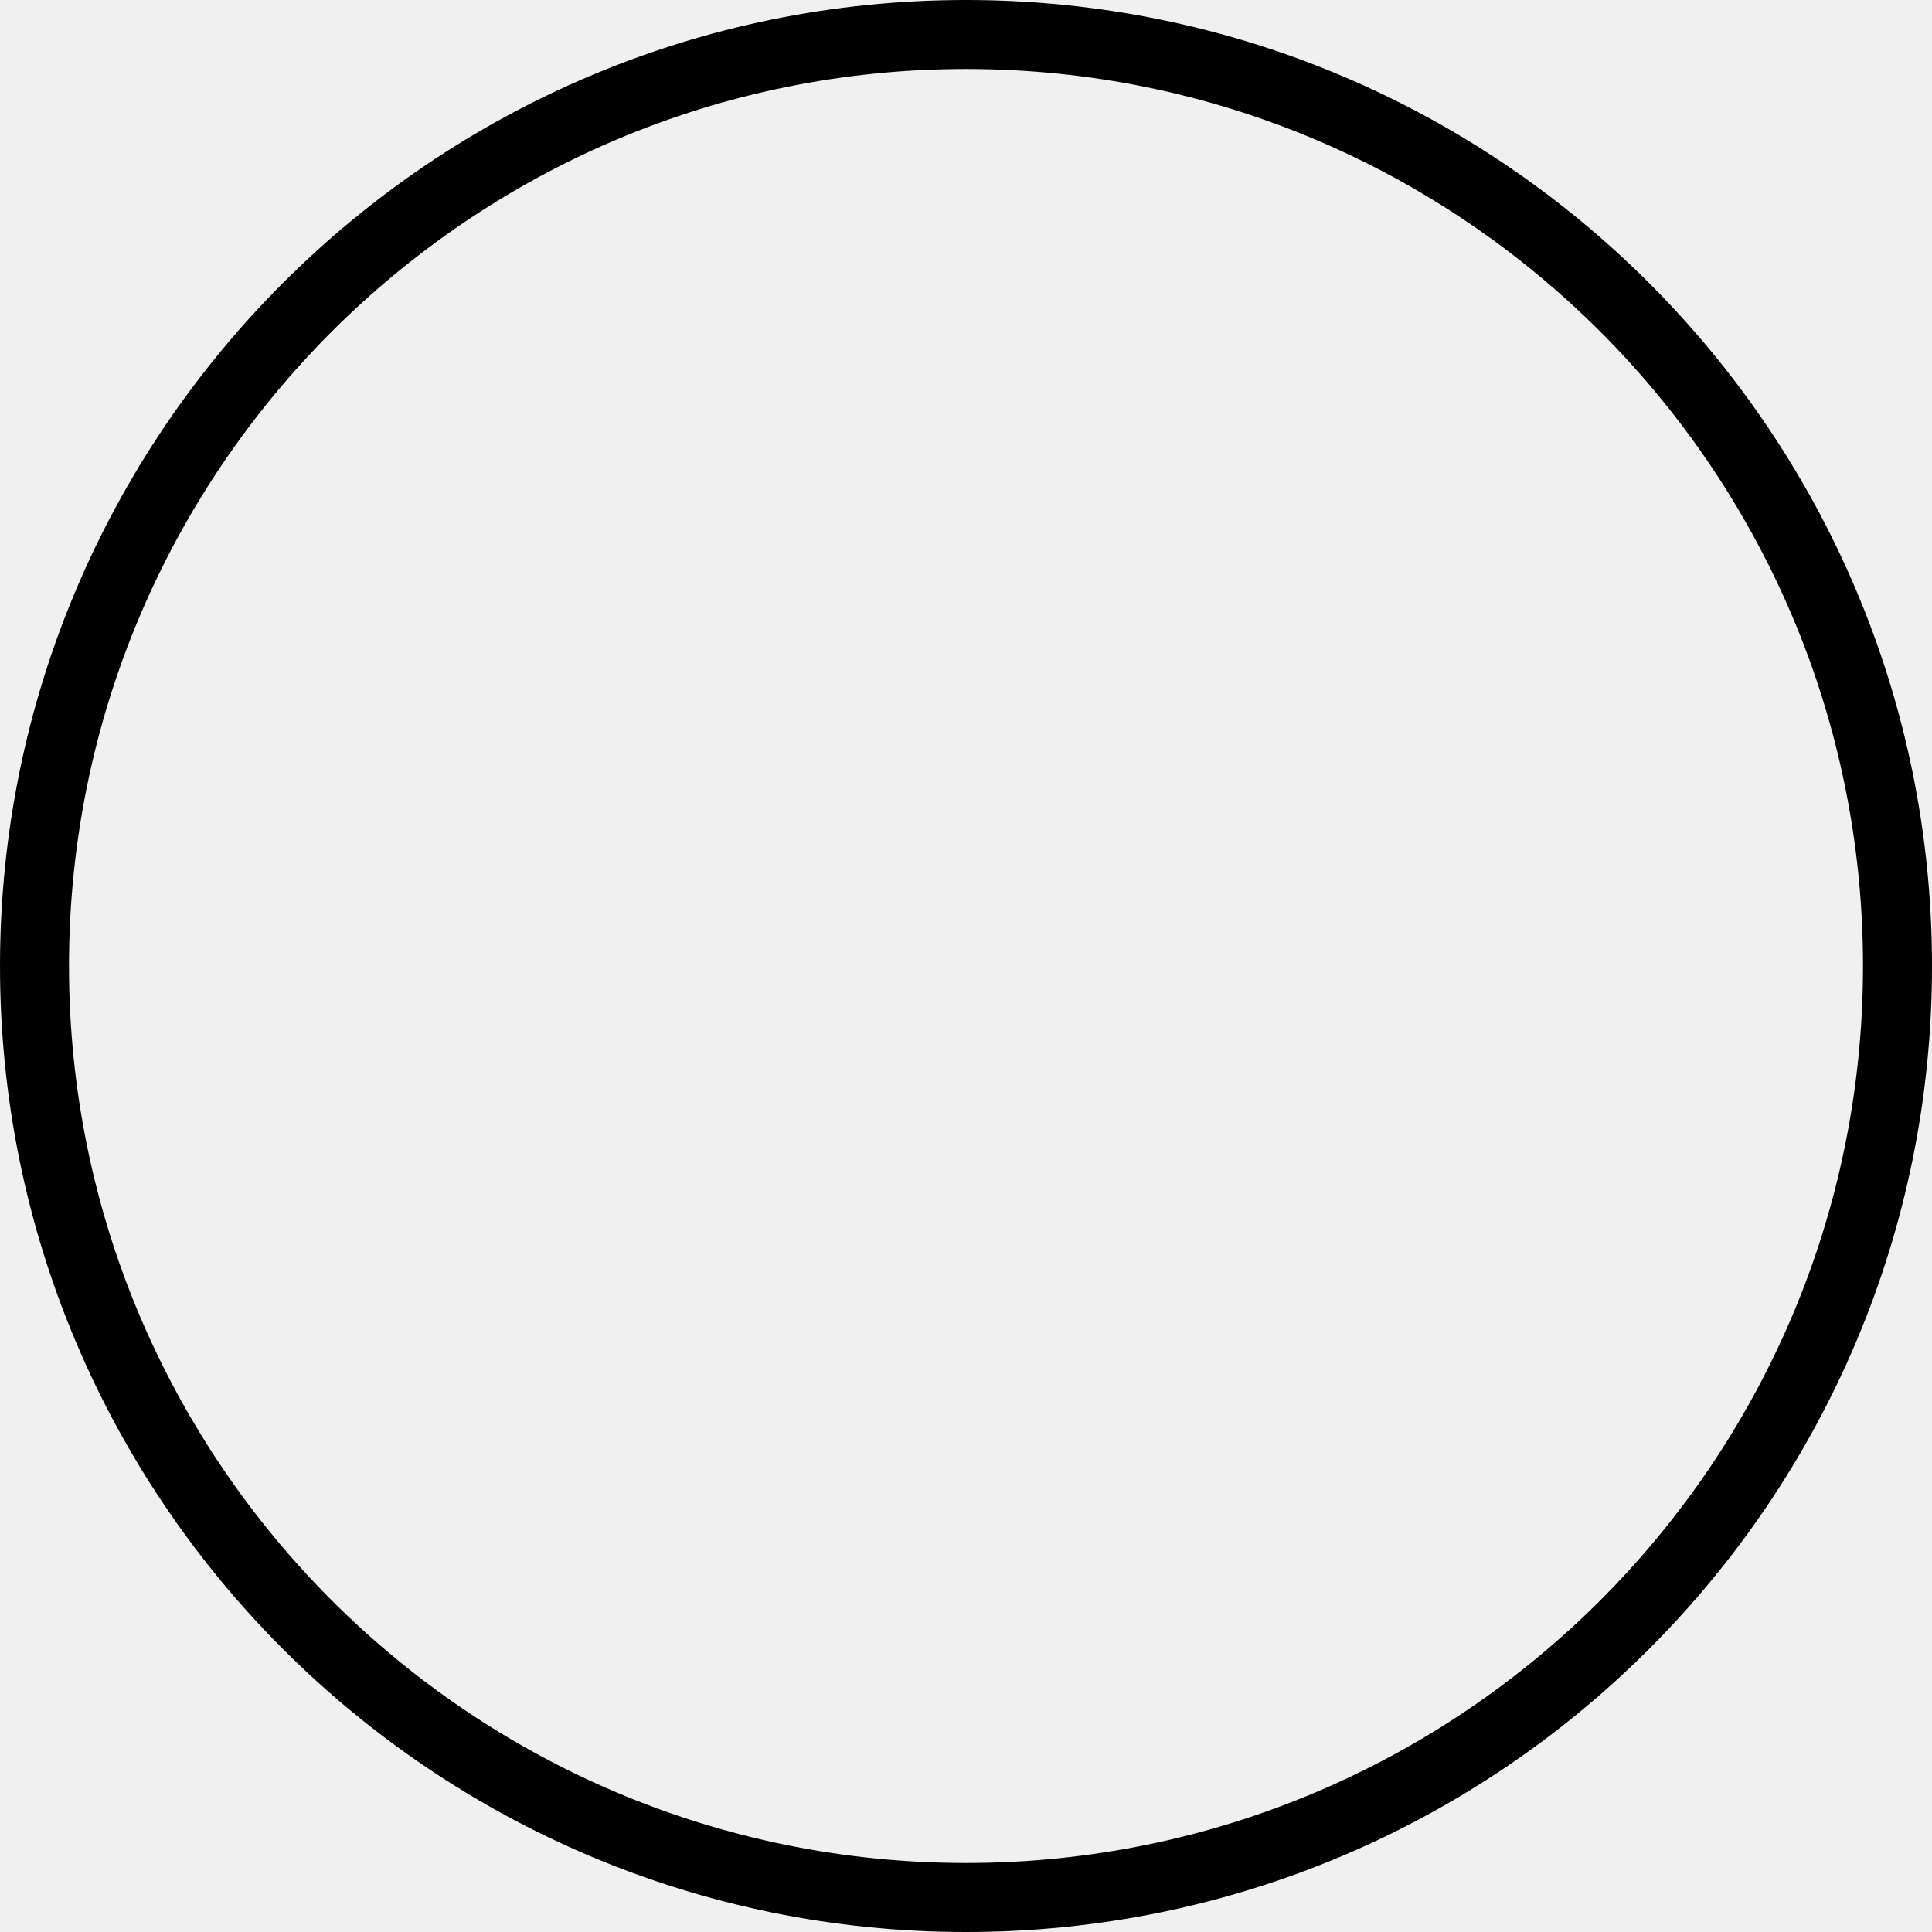
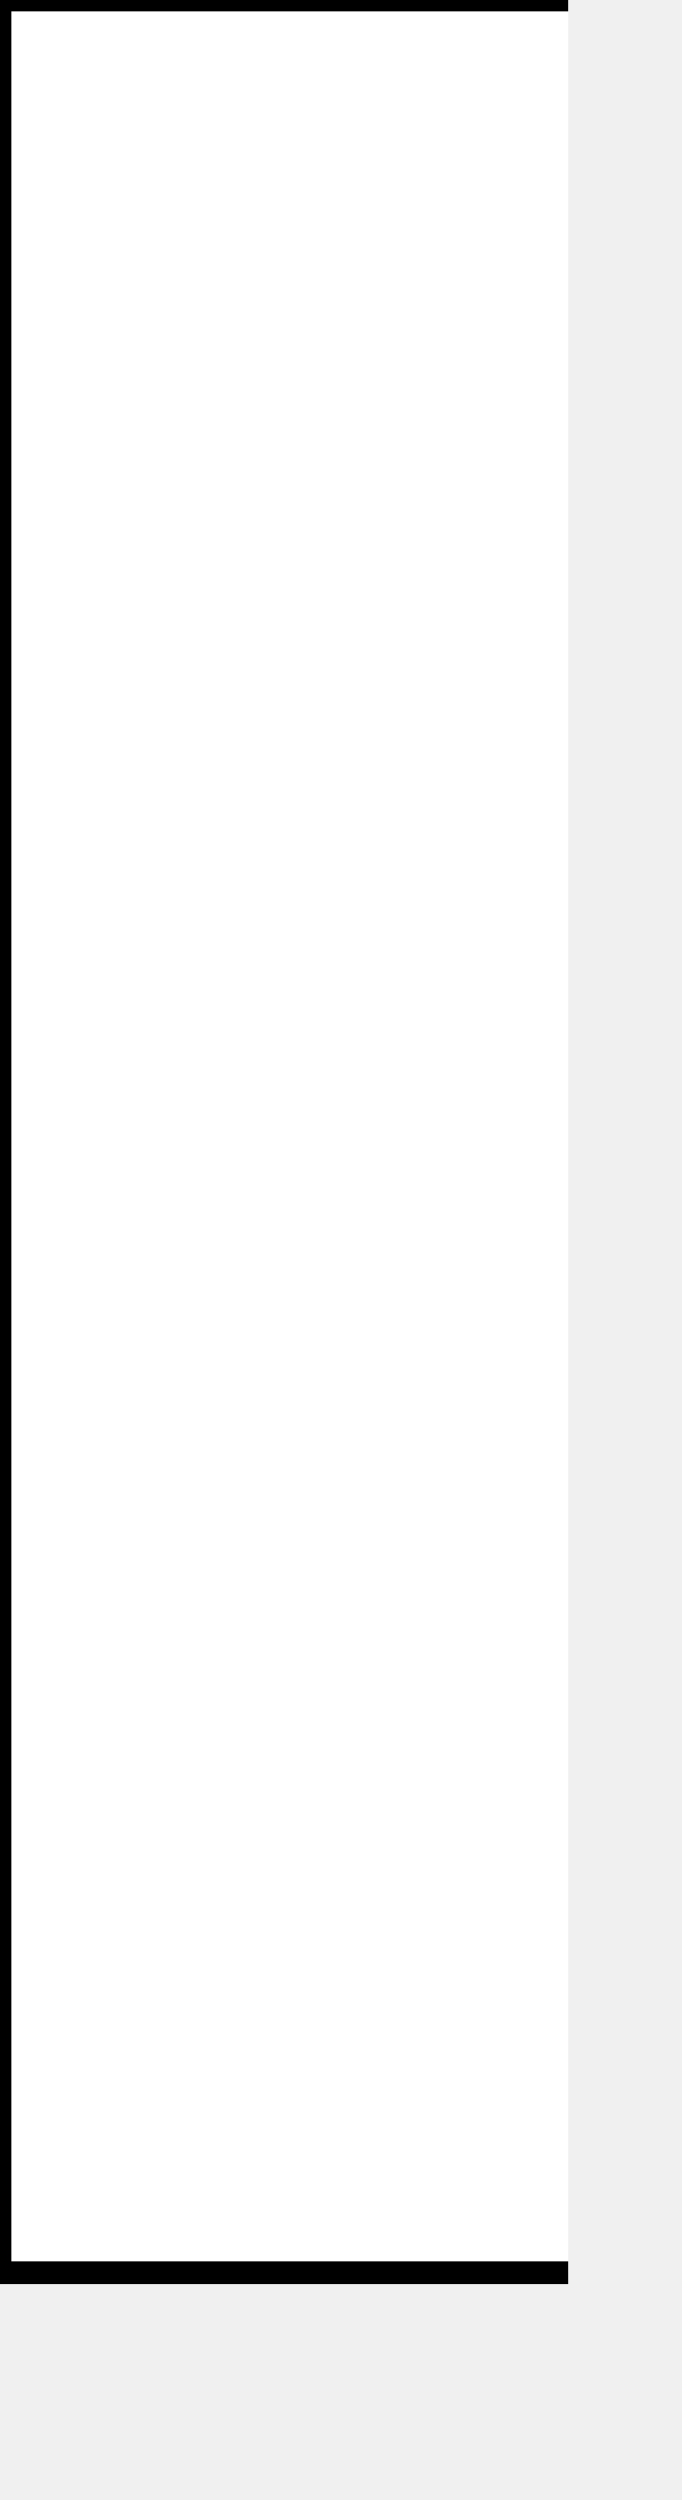
- <svg xmlns="http://www.w3.org/2000/svg" version="1.1" id="Layer_1" x="0px" y="0px" width="448px" height="448px" viewBox="0 0 448 448" style="enable-background:new 0 0 448 448;" xml:space="preserve">
-   <style type="text/css">
- 	.st0{display:none;}
- 	.st1{display:inline;}
- 	.st2{fill:none;}
- </style>
-   <g id="Grid" class="st0">
-     <g id="icomoon-ignore" class="st1">
-       <line class="st2" x1="16" y1="0" x2="16" y2="448" />
-       <line class="st2" x1="32" y1="0" x2="32" y2="448" />
-       <line class="st2" x1="48" y1="0" x2="48" y2="448" />
-       <line class="st2" x1="64" y1="0" x2="64" y2="448" />
-       <line class="st2" x1="80" y1="0" x2="80" y2="448" />
-       <line class="st2" x1="96" y1="0" x2="96" y2="448" />
-       <line class="st2" x1="112" y1="0" x2="112" y2="448" />
-       <line class="st2" x1="128" y1="0" x2="128" y2="448" />
-       <line class="st2" x1="144" y1="0" x2="144" y2="448" />
-       <line class="st2" x1="160" y1="0" x2="160" y2="448" />
-       <line class="st2" x1="176" y1="0" x2="176" y2="448" />
-       <line class="st2" x1="192" y1="0" x2="192" y2="448" />
-       <line class="st2" x1="208" y1="0" x2="208" y2="448" />
-       <line class="st2" x1="224" y1="0" x2="224" y2="448" />
-       <line class="st2" x1="240" y1="0" x2="240" y2="448" />
-       <line class="st2" x1="256" y1="0" x2="256" y2="448" />
-       <line class="st2" x1="272" y1="0" x2="272" y2="448" />
-       <line class="st2" x1="288" y1="0" x2="288" y2="448" />
-       <line class="st2" x1="304" y1="0" x2="304" y2="448" />
-       <line class="st2" x1="320" y1="0" x2="320" y2="448" />
-       <line class="st2" x1="336" y1="0" x2="336" y2="448" />
-       <line class="st2" x1="352" y1="0" x2="352" y2="448" />
-       <line class="st2" x1="368" y1="0" x2="368" y2="448" />
-       <line class="st2" x1="384" y1="0" x2="384" y2="448" />
-       <line class="st2" x1="400" y1="0" x2="400" y2="448" />
-       <line class="st2" x1="416" y1="0" x2="416" y2="448" />
-       <line class="st2" x1="432" y1="0" x2="432" y2="448" />
-       <line class="st2" x1="0" y1="16" x2="448" y2="16" />
-       <line class="st2" x1="0" y1="32" x2="448" y2="32" />
-       <line class="st2" x1="0" y1="48" x2="448" y2="48" />
-       <line class="st2" x1="0" y1="64" x2="448" y2="64" />
-       <line class="st2" x1="0" y1="80" x2="448" y2="80" />
-       <line class="st2" x1="0" y1="96" x2="448" y2="96" />
-       <line class="st2" x1="0" y1="112" x2="448" y2="112" />
-       <line class="st2" x1="0" y1="128" x2="448" y2="128" />
-       <line class="st2" x1="0" y1="144" x2="448" y2="144" />
-       <line class="st2" x1="0" y1="160" x2="448" y2="160" />
-       <line class="st2" x1="0" y1="176" x2="448" y2="176" />
-       <line class="st2" x1="0" y1="192" x2="448" y2="192" />
-       <line class="st2" x1="0" y1="208" x2="448" y2="208" />
-       <line class="st2" x1="0" y1="224" x2="448" y2="224" />
-       <line class="st2" x1="0" y1="240" x2="448" y2="240" />
-       <line class="st2" x1="0" y1="256" x2="448" y2="256" />
-       <line class="st2" x1="0" y1="272" x2="448" y2="272" />
-       <line class="st2" x1="0" y1="288" x2="448" y2="288" />
-       <line class="st2" x1="0" y1="304" x2="448" y2="304" />
-       <line class="st2" x1="0" y1="320" x2="448" y2="320" />
-       <line class="st2" x1="0" y1="336" x2="448" y2="336" />
-       <line class="st2" x1="0" y1="352" x2="448" y2="352" />
-       <line class="st2" x1="0" y1="368" x2="448" y2="368" />
-       <line class="st2" x1="0" y1="384" x2="448" y2="384" />
-       <line class="st2" x1="0" y1="400" x2="448" y2="400" />
-       <line class="st2" x1="0" y1="416" x2="448" y2="416" />
-       <line class="st2" x1="0" y1="432" x2="448" y2="432" />
-     </g>
-   </g>
-   <path id="Icon" d="M224,0C100.3,0,0,100.3,0,224s100.3,224,224,224s224-100.3,224-224S347.7,0,224,0z M224,432  c-114.9,0-208-93.1-208-208S109.1,16,224,16s208,93.1,208,208S338.9,432,224,432z" />
+ <svg xmlns="http://www.w3.org/2000/svg" version="1.1" id="Layer_1" x="0px" y="0px" width="30px" height="110px" viewBox="0 0 30 110" style="enable-background:new 0 0 30 110;" xml:space="preserve">
+   <path d="M25 100 L0 100 L0 0 L25 0" style="fill:white;stroke:black;stroke-width:1" />
</svg>
